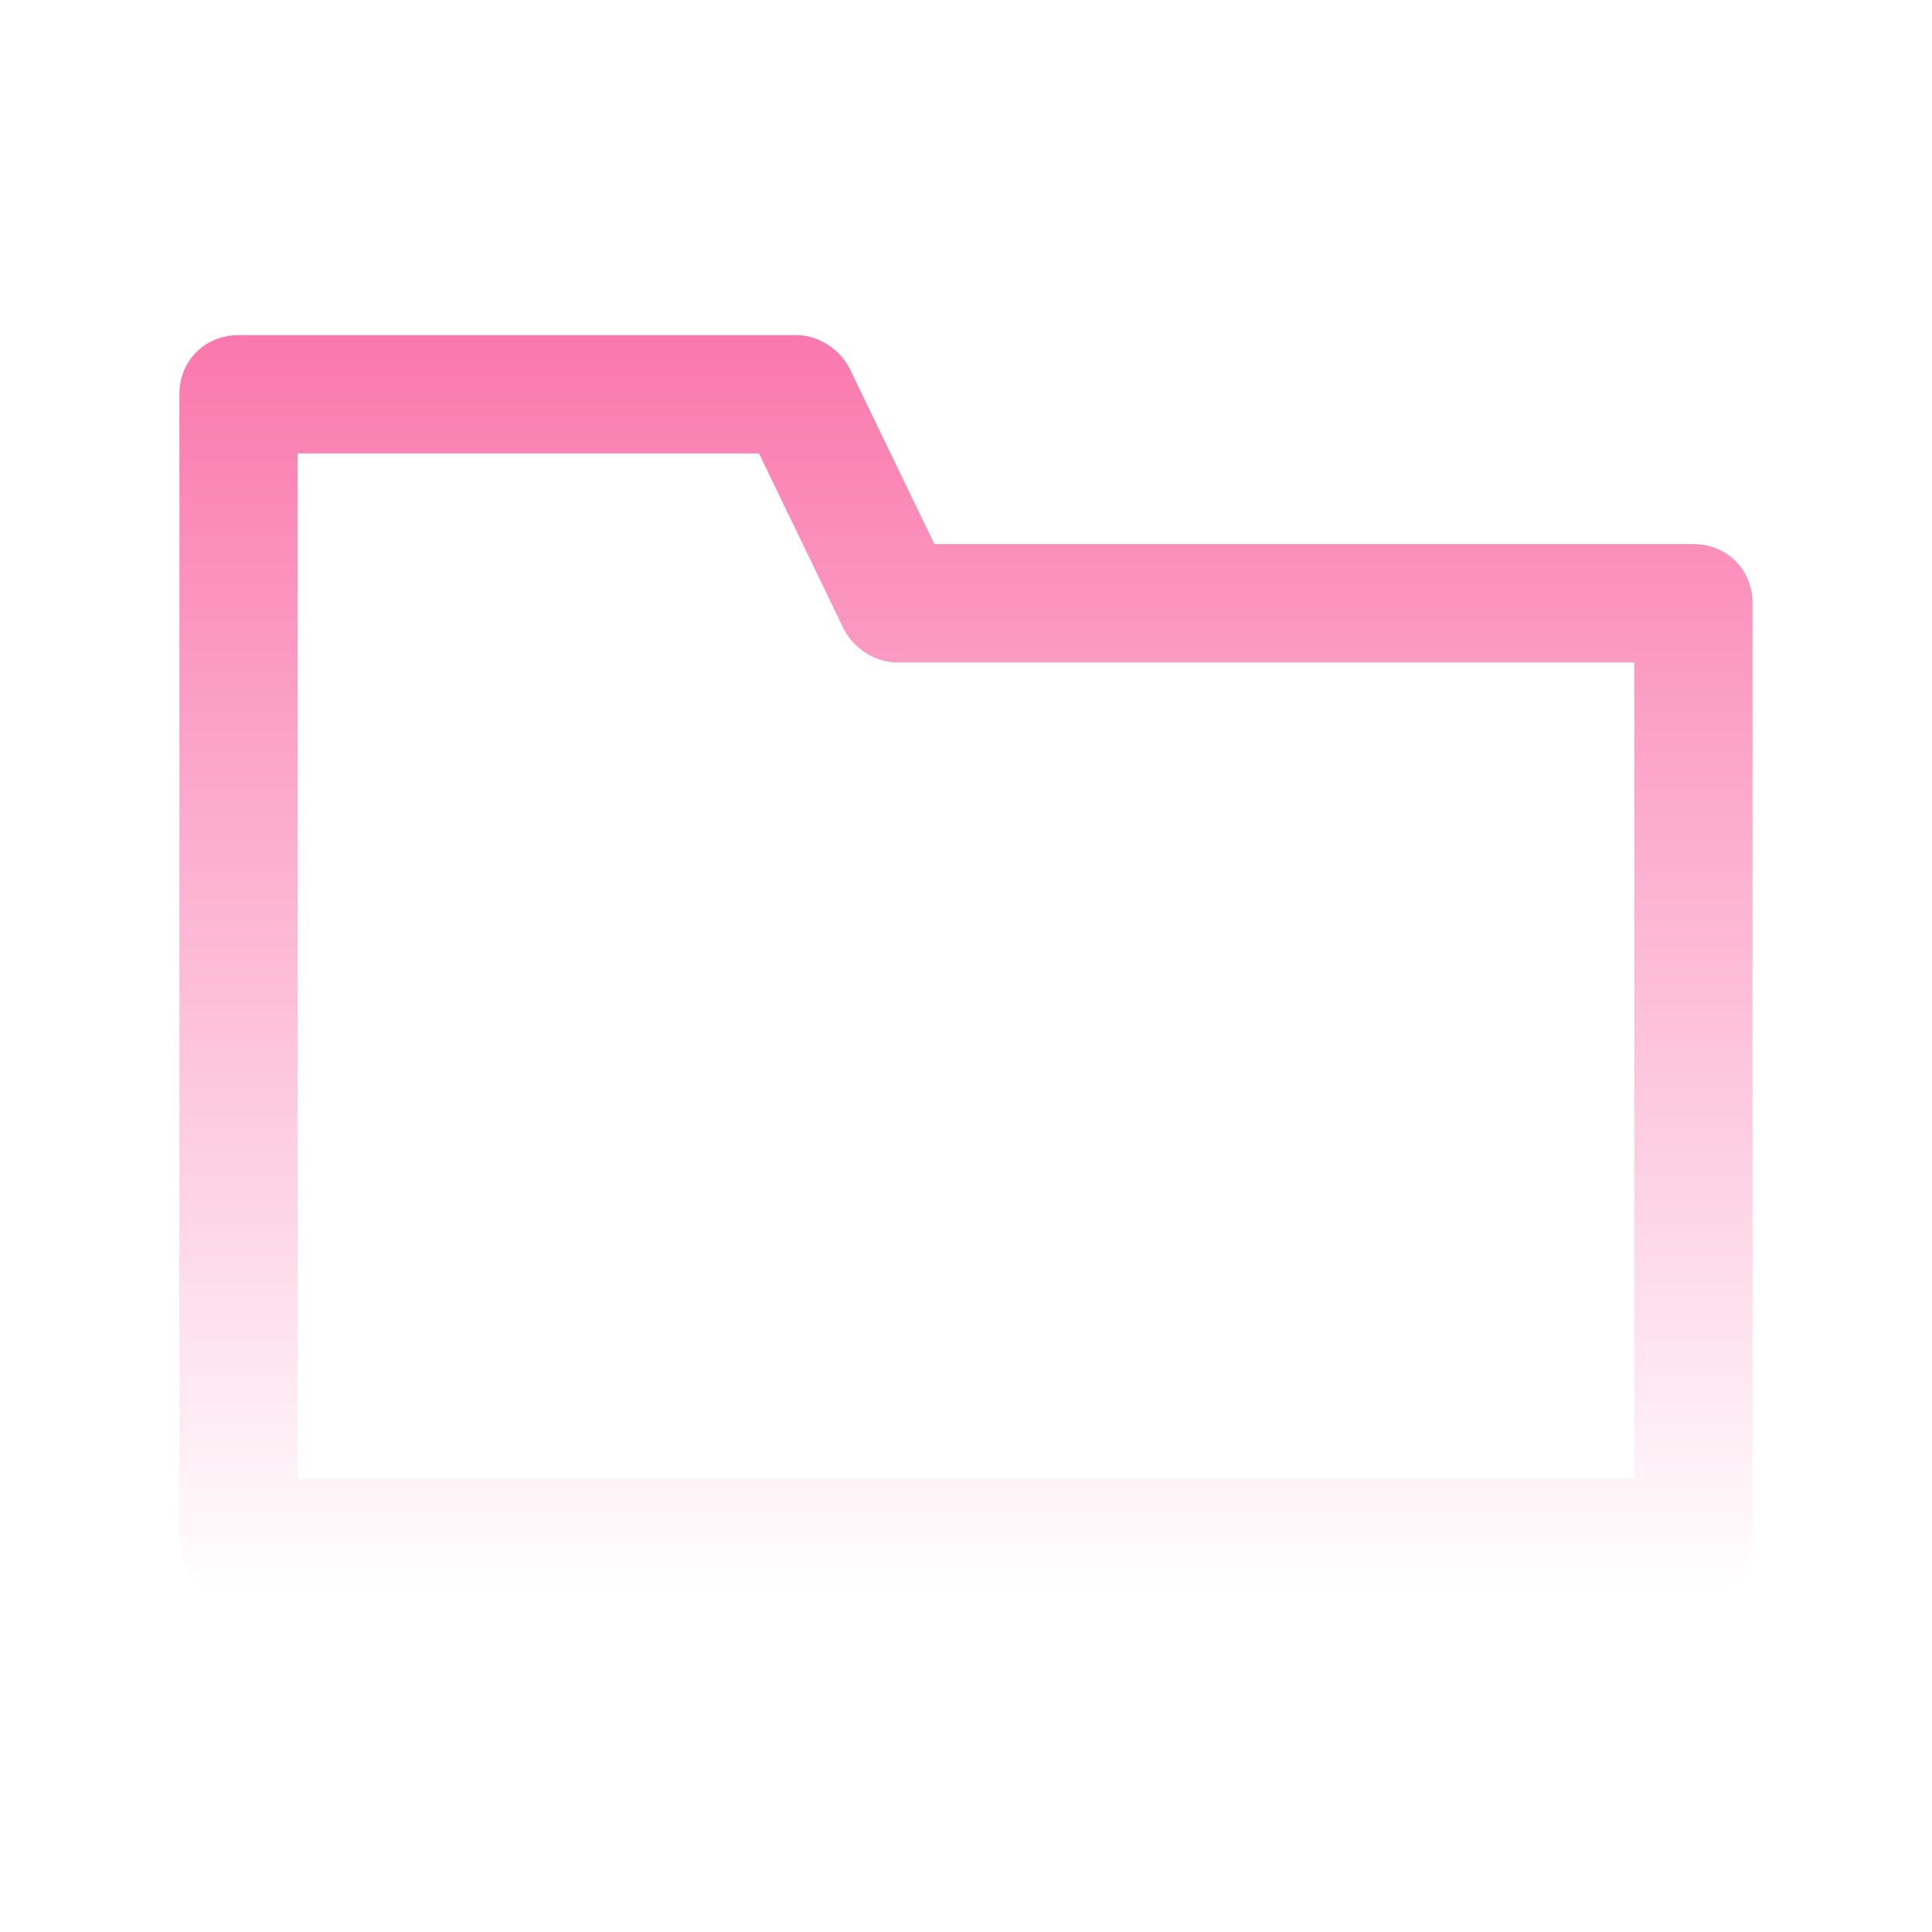
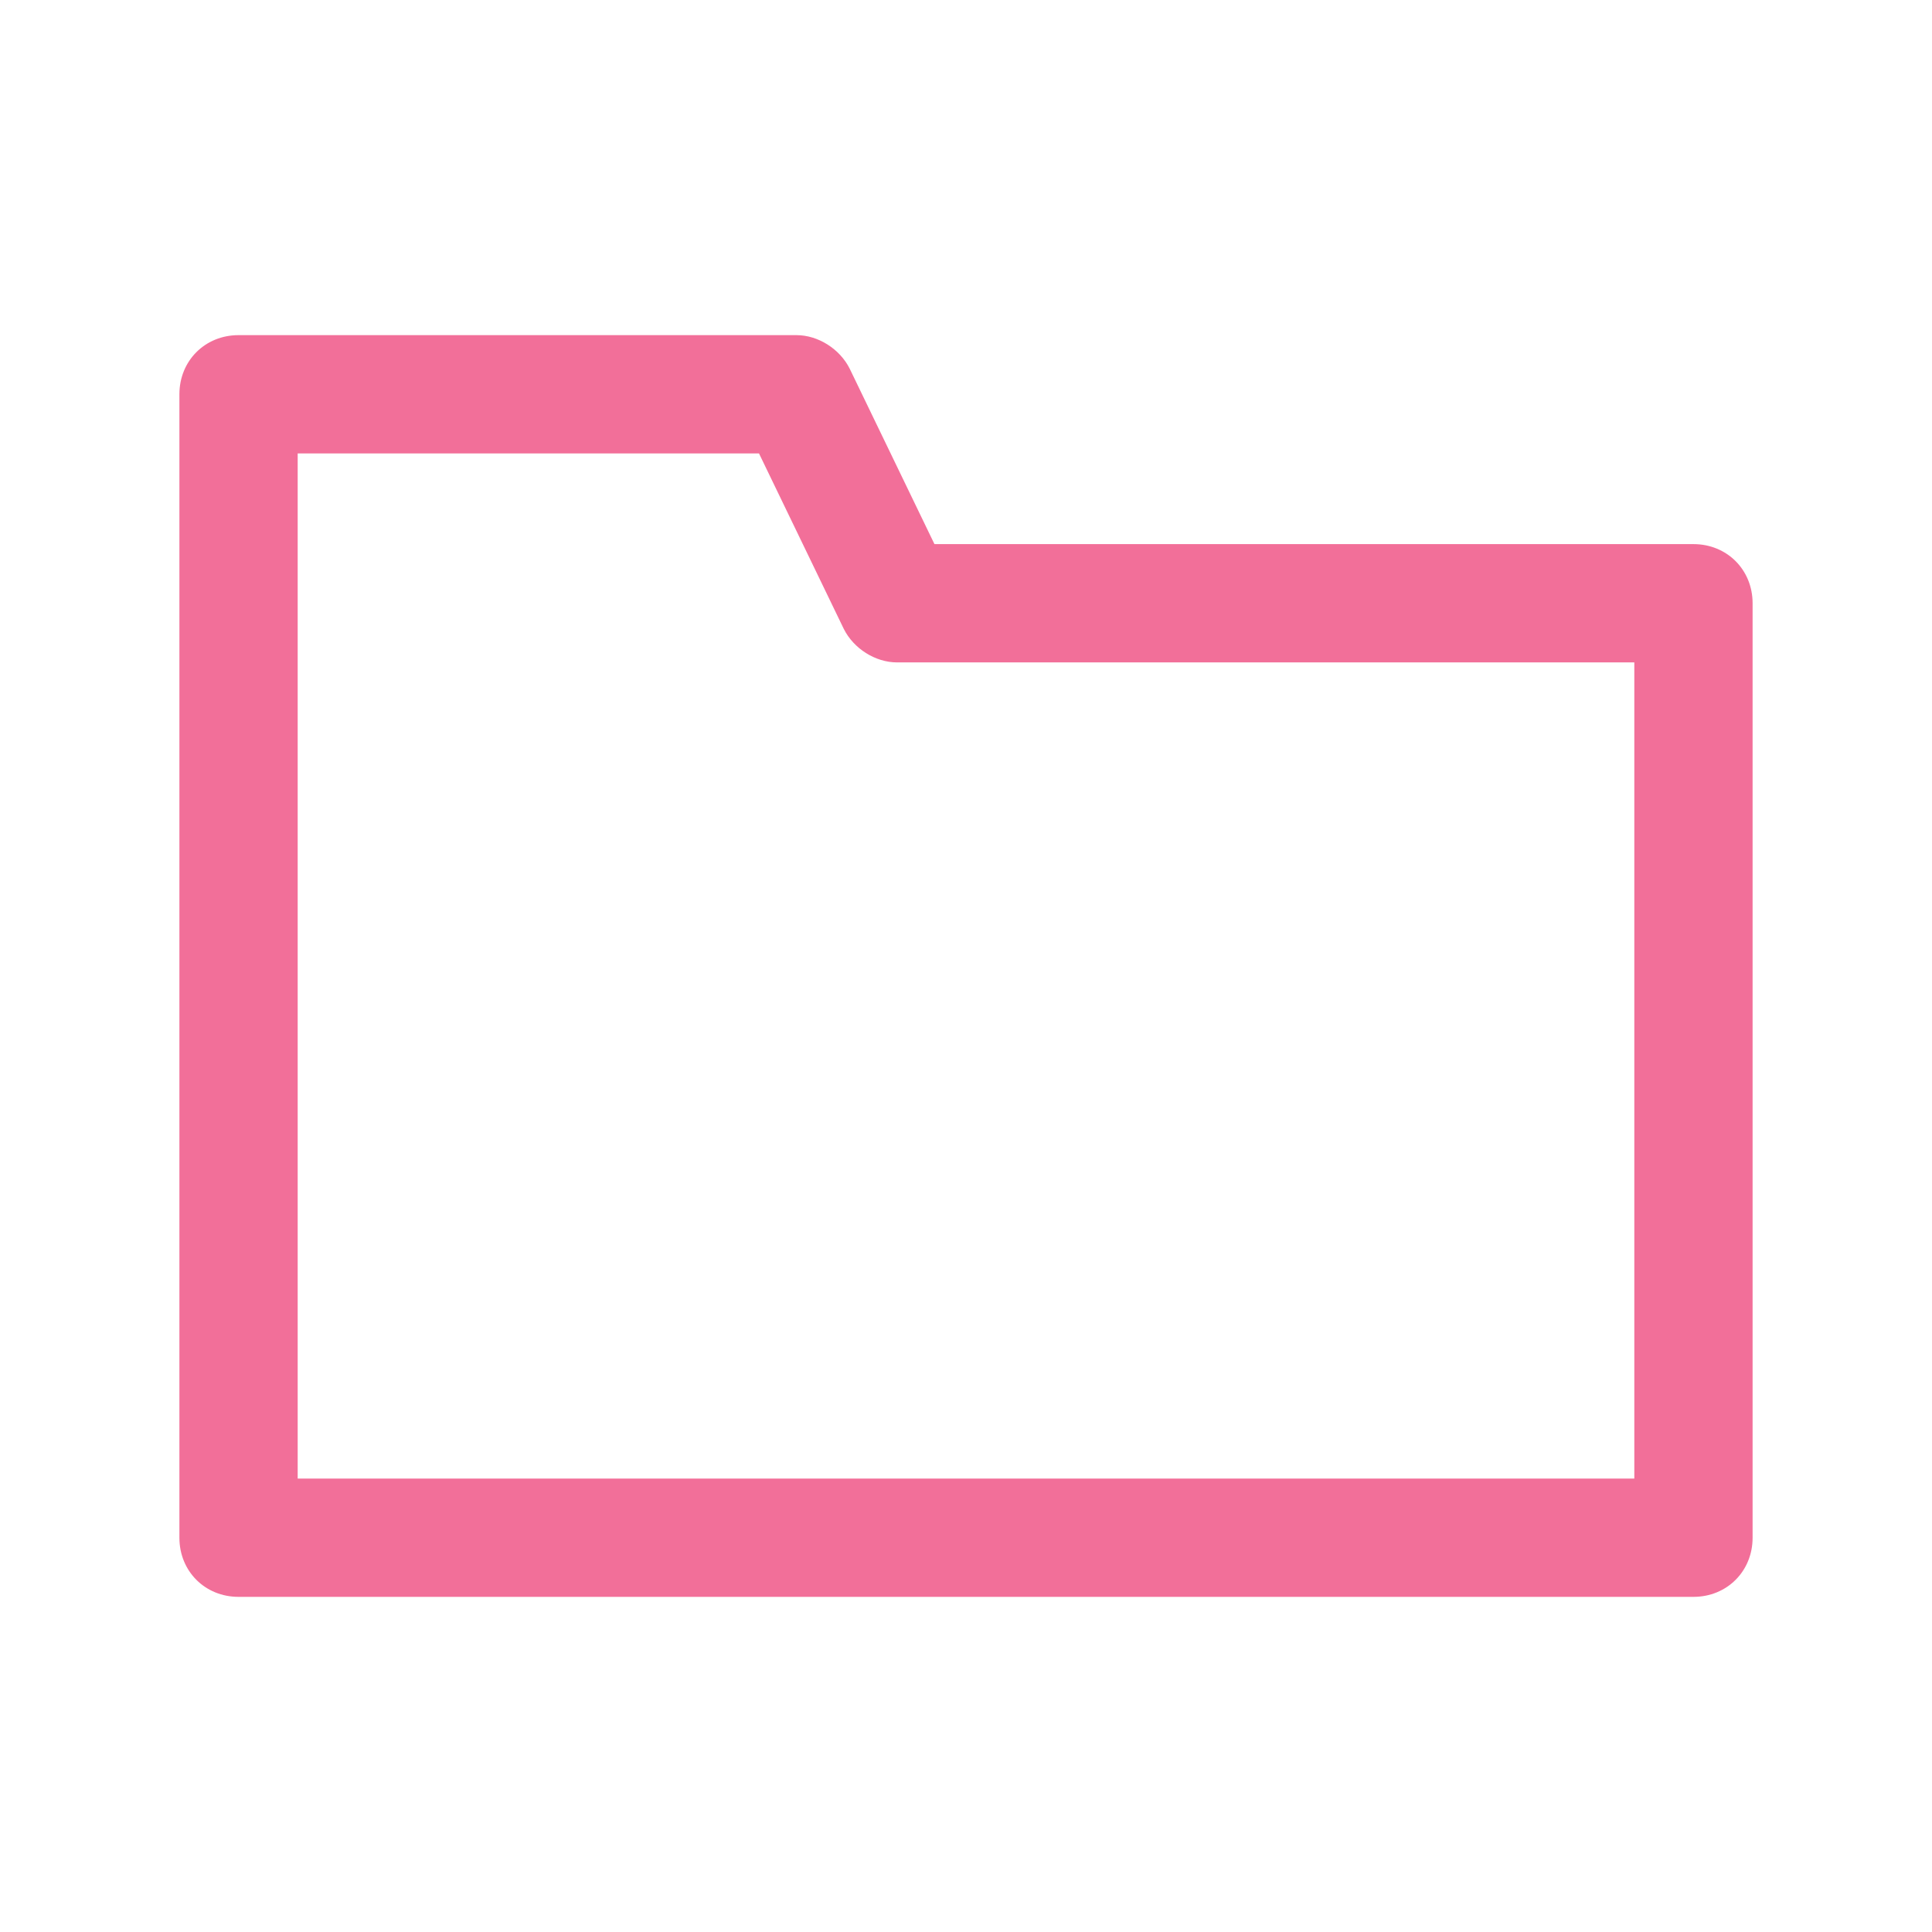
- <svg xmlns="http://www.w3.org/2000/svg" version="1.1" id="Layer_1" x="0px" y="0px" viewBox="0 2 98 98" style="enable-background:new 0 2 98 98;" xml:space="preserve" width="512" height="512">
-   <linearGradient id="SVGID_1_" gradientUnits="userSpaceOnUse" x1="49" y1="19" x2="49" y2="83">
-     <stop offset="0" style="stop-color:#fa78ad" />
-     <stop offset="1" style="stop-color:#ffffff" />
+ <svg xmlns="http://www.w3.org/2000/svg" height="512" width="512" xml:space="preserve" style="enable-background:new 0 2 98 98;" viewBox="0 2 98 98" y="0px" x="0px" id="Layer_1" version="1.1">
+   <defs id="defs12" />
+   <linearGradient y2="83" x2="49" y1="19" x1="49" gradientUnits="userSpaceOnUse" id="SVGID_1_">
+     <stop id="stop2" style="stop-color:#fa78ad" offset="0" />
+     <stop id="stop4" style="stop-color:#ffffff" offset="1" />
  </linearGradient>
-   <path class="st0" fill="url(#SVGID_1_)" d="M85.9,29.6H47.4l-4.3-8.9c-0.5-1-1.6-1.7-2.7-1.7H12.1c-1.7,0-3,1.3-3,3v58c0,1.7,1.3,3,3,3h73.8  c1.7,0,3-1.3,3-3V32.6C88.9,30.9,87.6,29.6,85.9,29.6z M82.9,77H15.1V25h23.4l4.3,8.9c0.5,1,1.6,1.7,2.7,1.7h37.4V77z" />
+   <path style="fill:#f26f99;fill-opacity:1" id="path7" d="M85.9,29.6H47.4l-4.3-8.9c-0.5-1-1.6-1.7-2.7-1.7H12.1c-1.7,0-3,1.3-3,3v58c0,1.7,1.3,3,3,3h73.8  c1.7,0,3-1.3,3-3V32.6C88.9,30.9,87.6,29.6,85.9,29.6z M82.9,77H15.1V25h23.4l4.3,8.9c0.5,1,1.6,1.7,2.7,1.7h37.4V77z" fill="url(#SVGID_1_)" class="st0" />
</svg>
